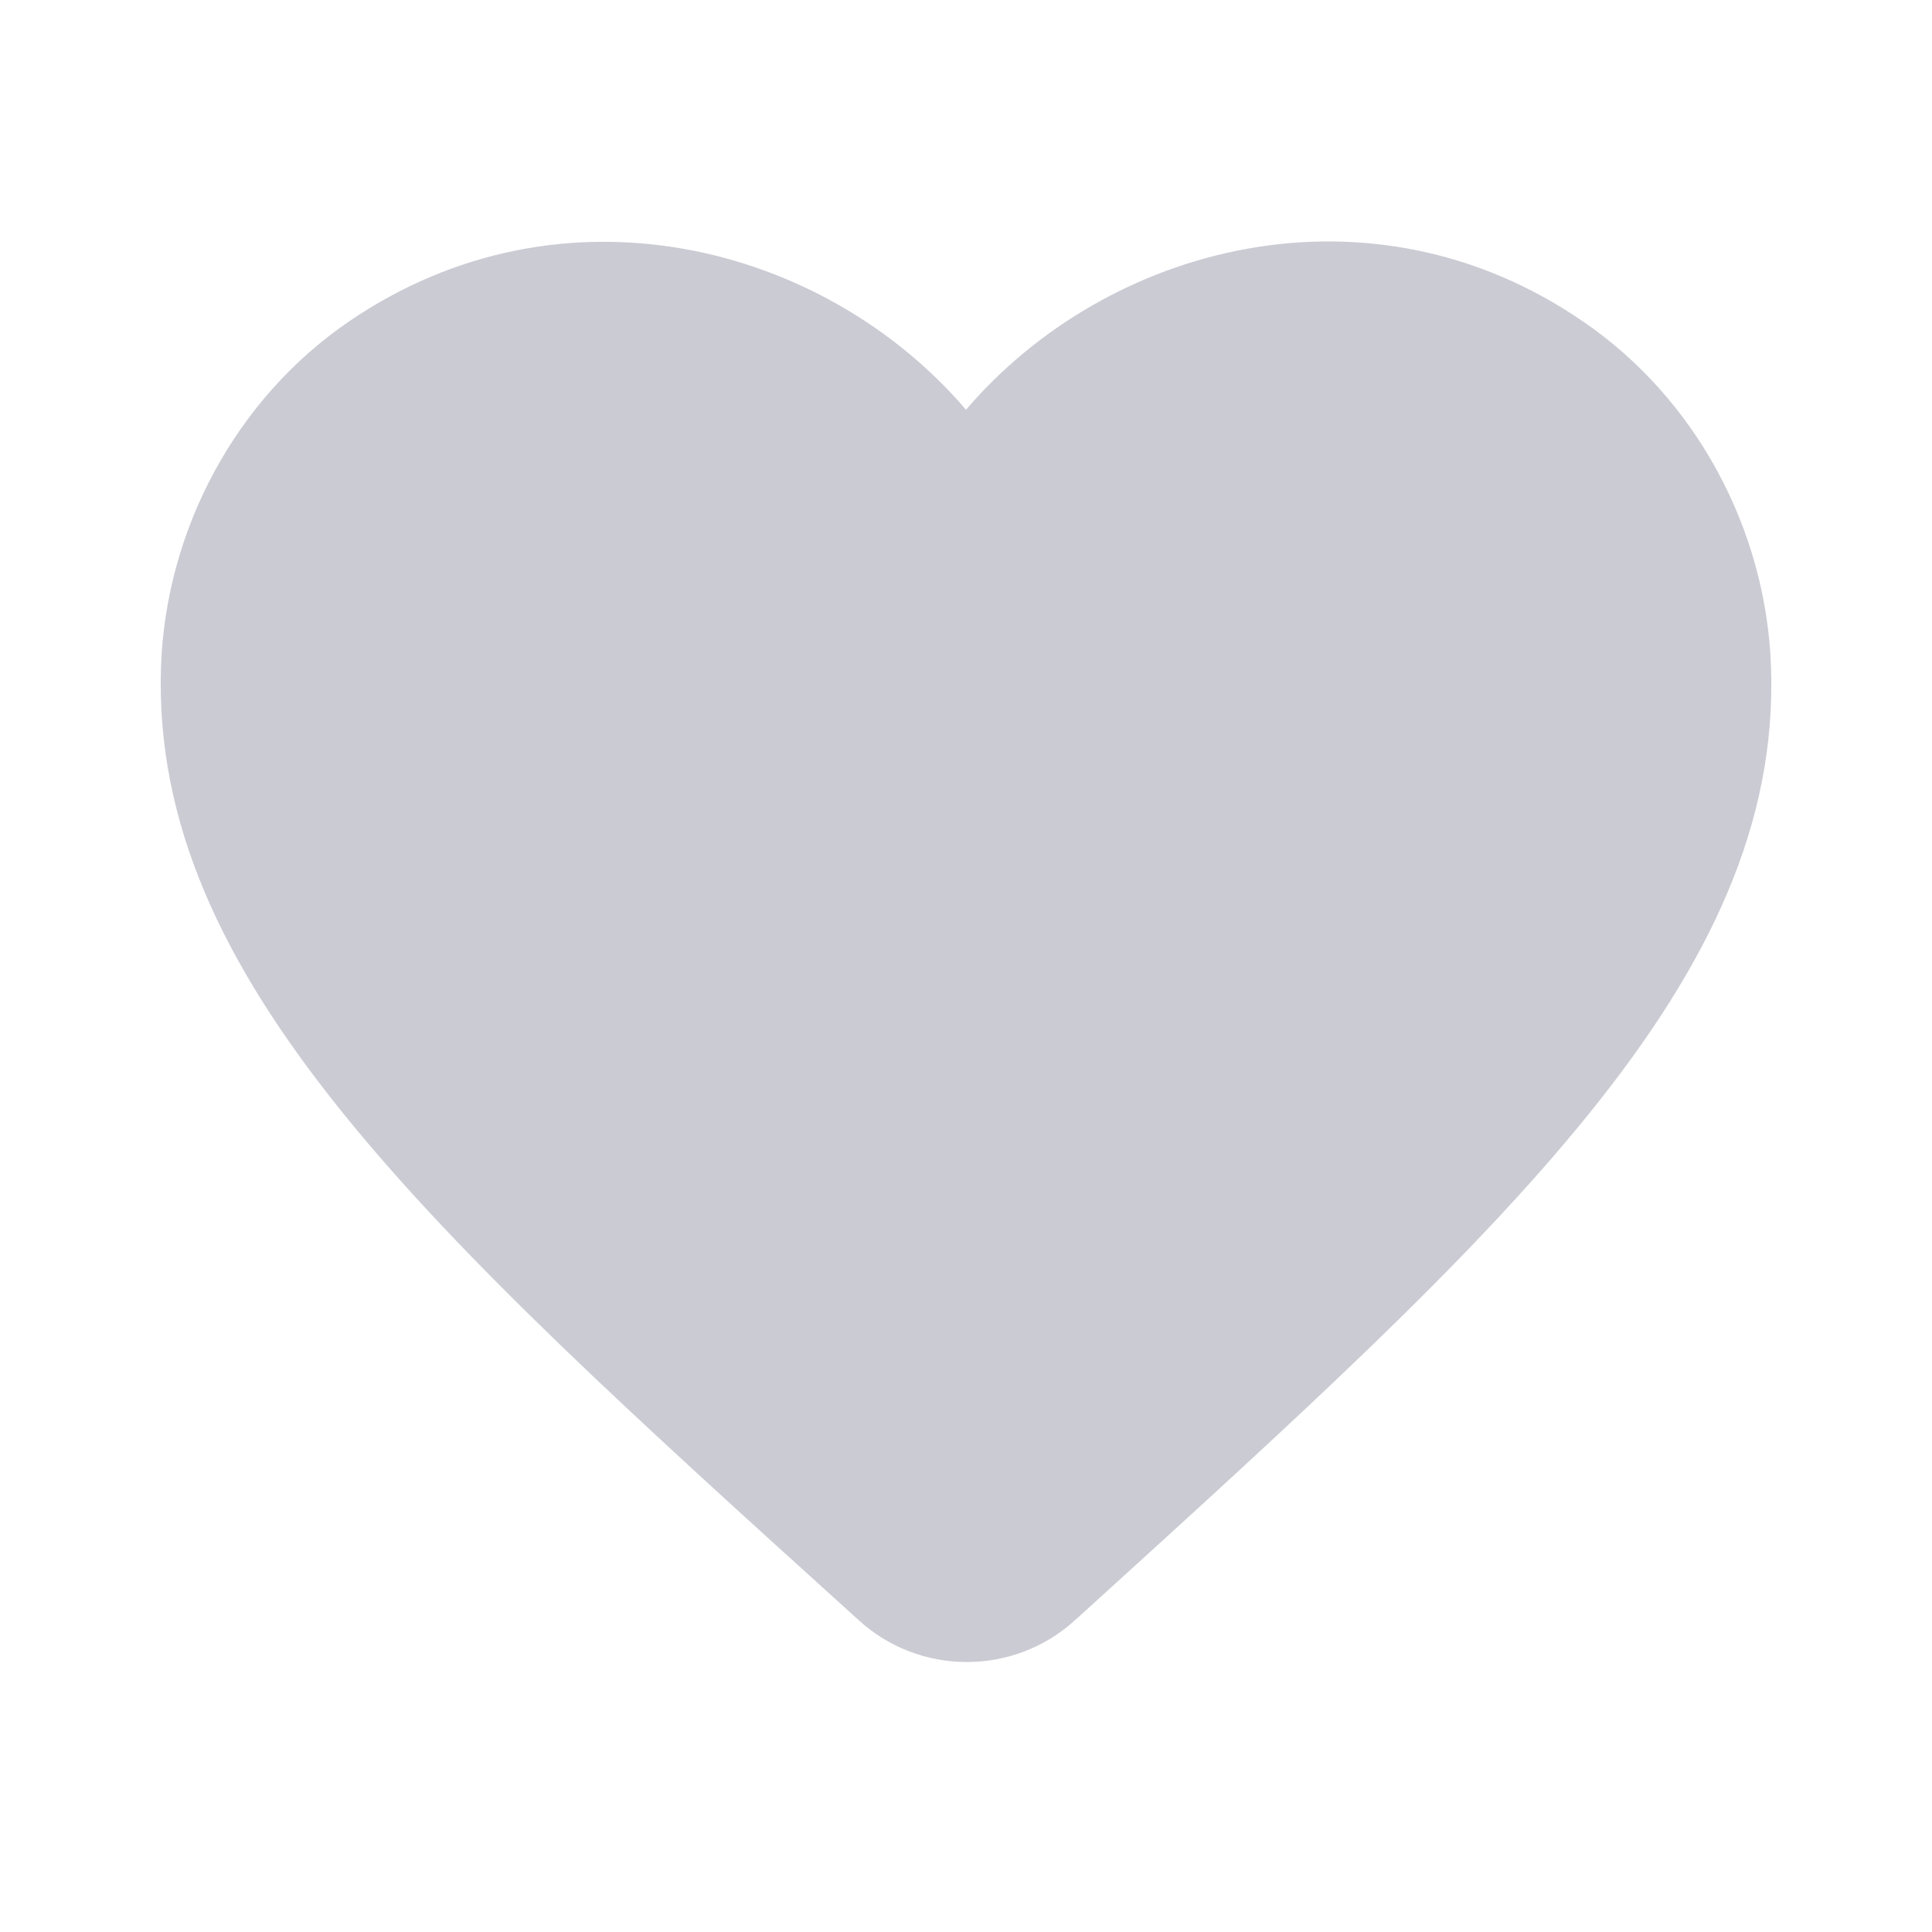
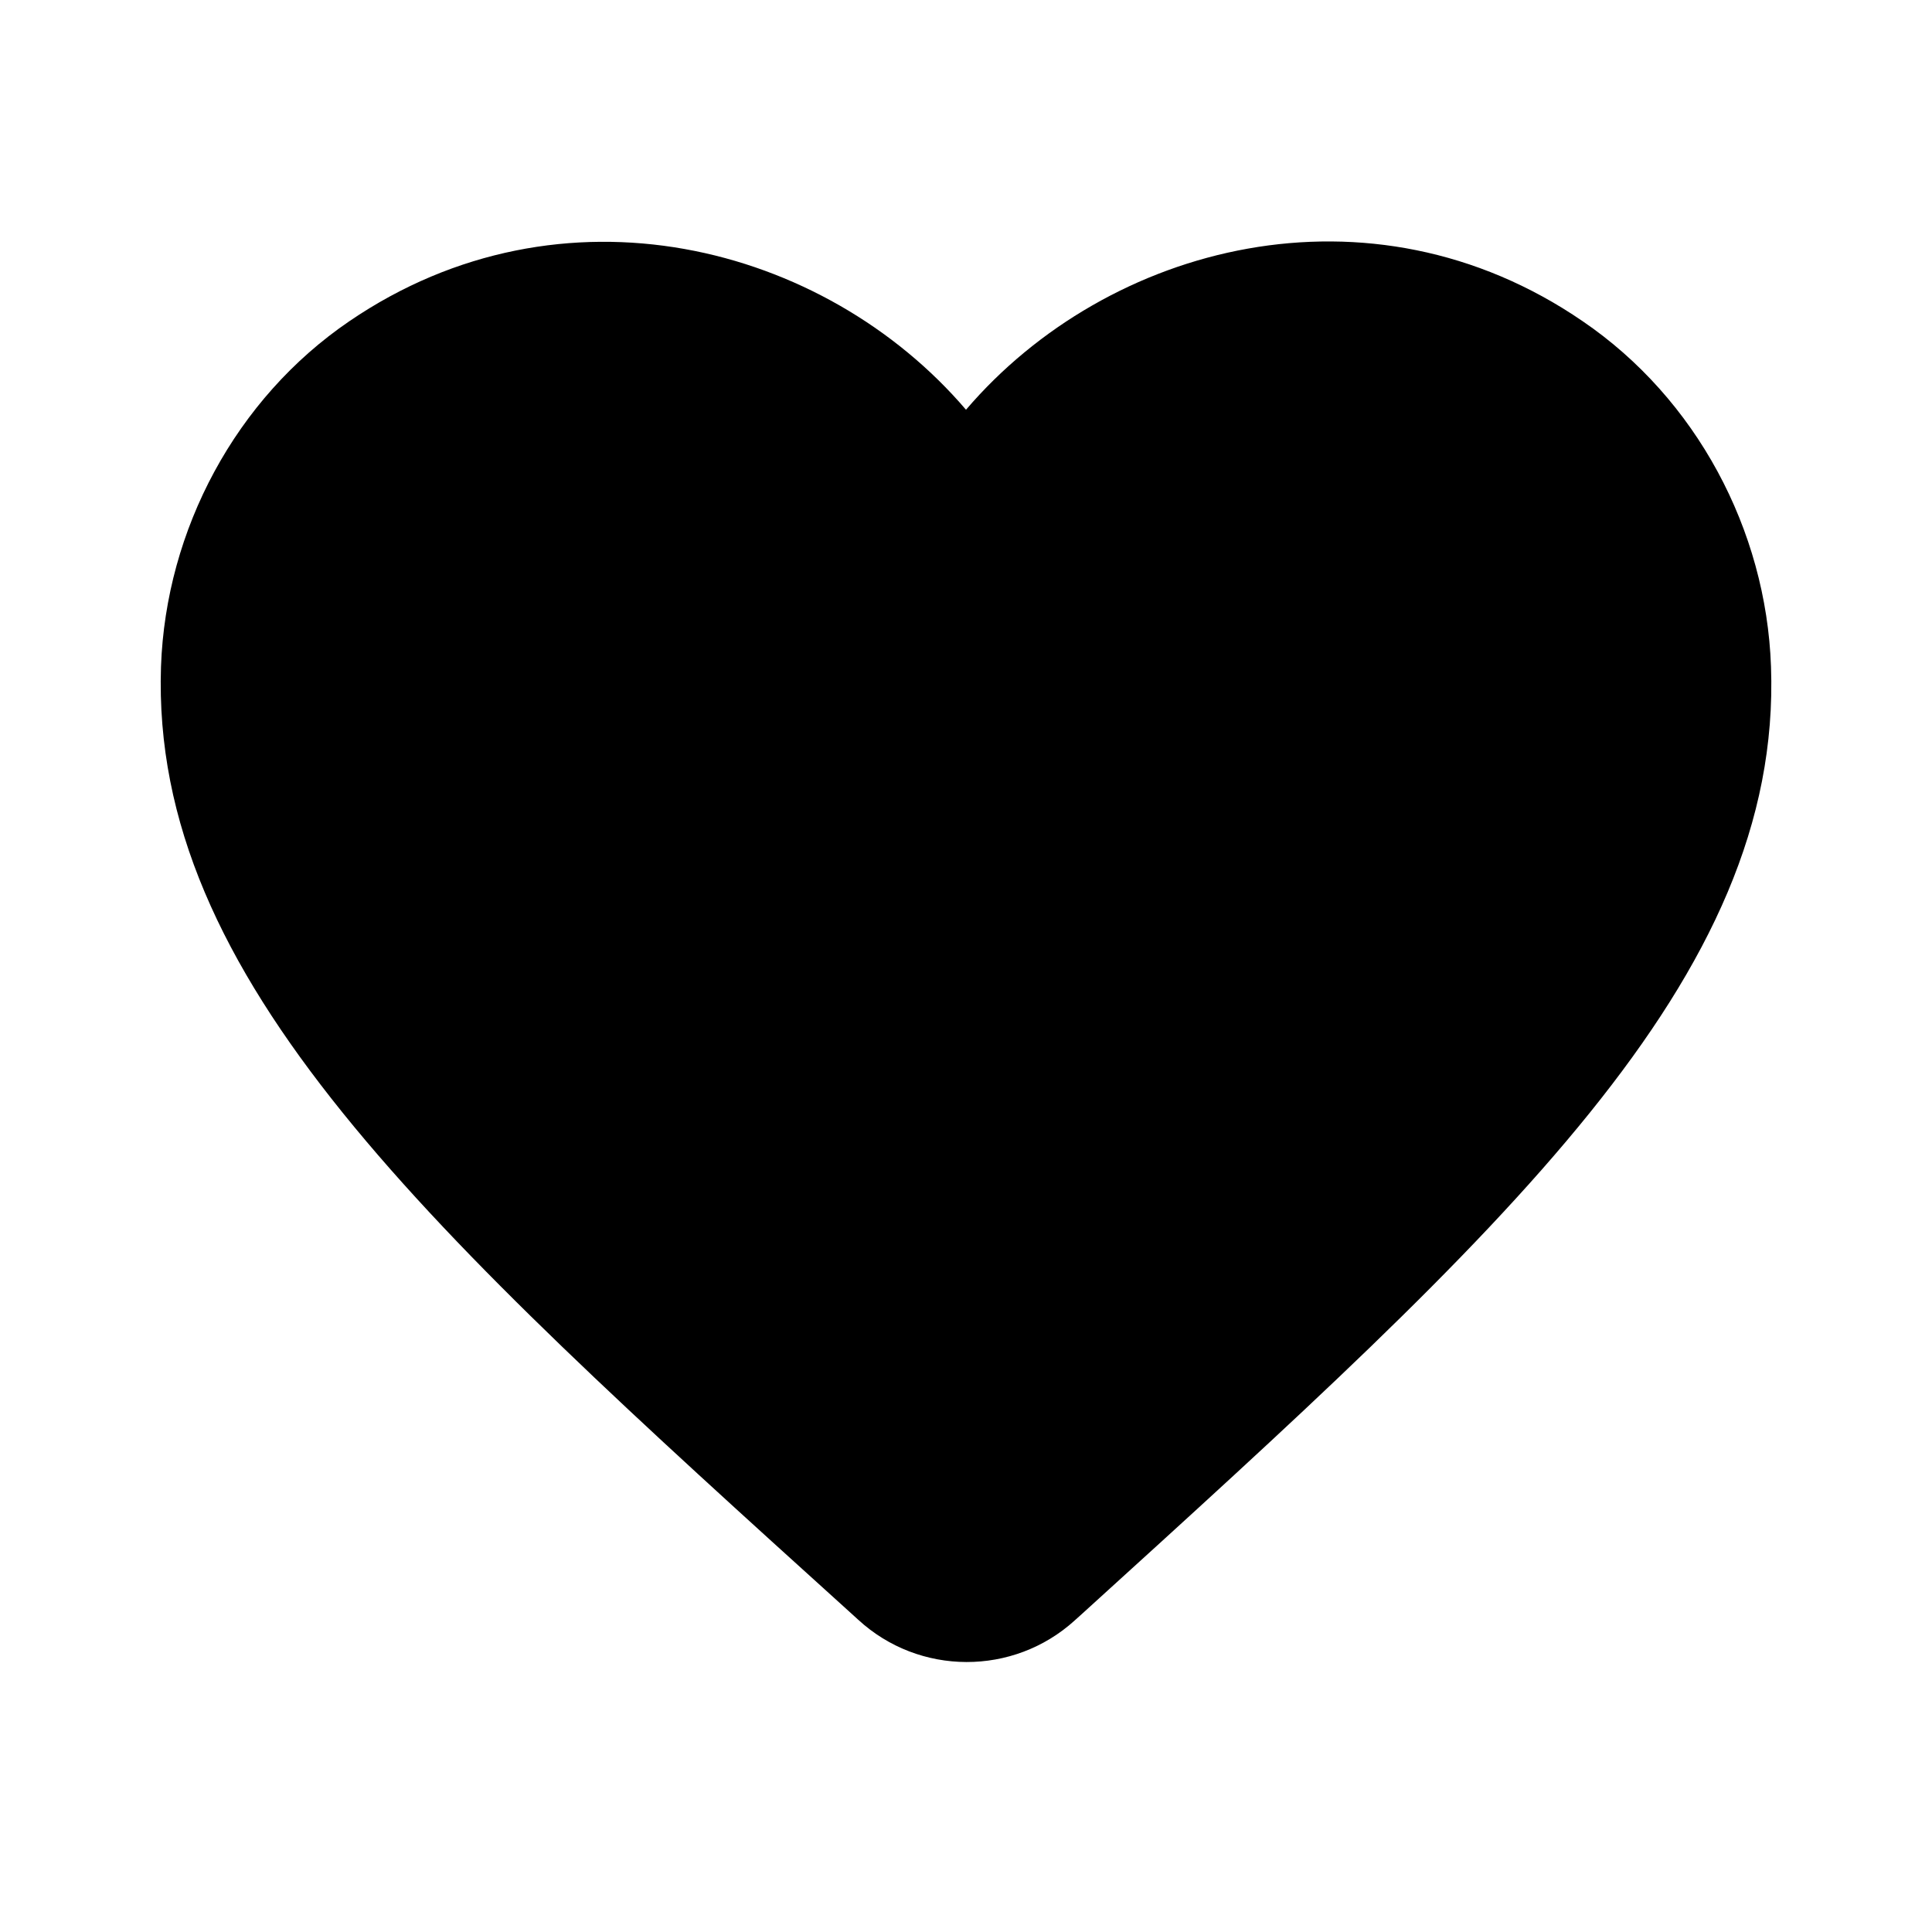
- <svg xmlns="http://www.w3.org/2000/svg" width="24" height="24" viewBox="0 0 24 24" fill="none">
+ <svg xmlns="http://www.w3.org/2000/svg" width="24" height="24" viewBox="0 0 24 24" fill="currentColor">
  <g id="ic:round-favorite">
-     <path id="Vector" d="M13.35 20.13C12.59 20.82 11.42 20.82 10.66 20.12L10.55 20.02C5.3 15.27 1.87 12.16 2 8.28C2.06 6.58 2.93 4.95 4.34 3.99C6.98 2.19 10.24 3.03 12 5.09C13.76 3.03 17.02 2.18 19.66 3.99C21.07 4.95 21.94 6.58 22 8.28C22.14 12.16 18.7 15.27 13.45 20.04L13.35 20.13Z" fill="#CBCBD4" />
+     <path id="Vector" d="M13.35 20.13C12.59 20.82 11.42 20.82 10.66 20.12L10.55 20.02C5.3 15.27 1.87 12.16 2 8.28C2.06 6.58 2.93 4.95 4.34 3.99C6.98 2.19 10.24 3.03 12 5.09C13.76 3.03 17.02 2.18 19.66 3.99C21.07 4.95 21.94 6.58 22 8.28C22.14 12.16 18.7 15.27 13.45 20.04L13.35 20.13Z" fill="currentColor" />
  </g>
</svg>
